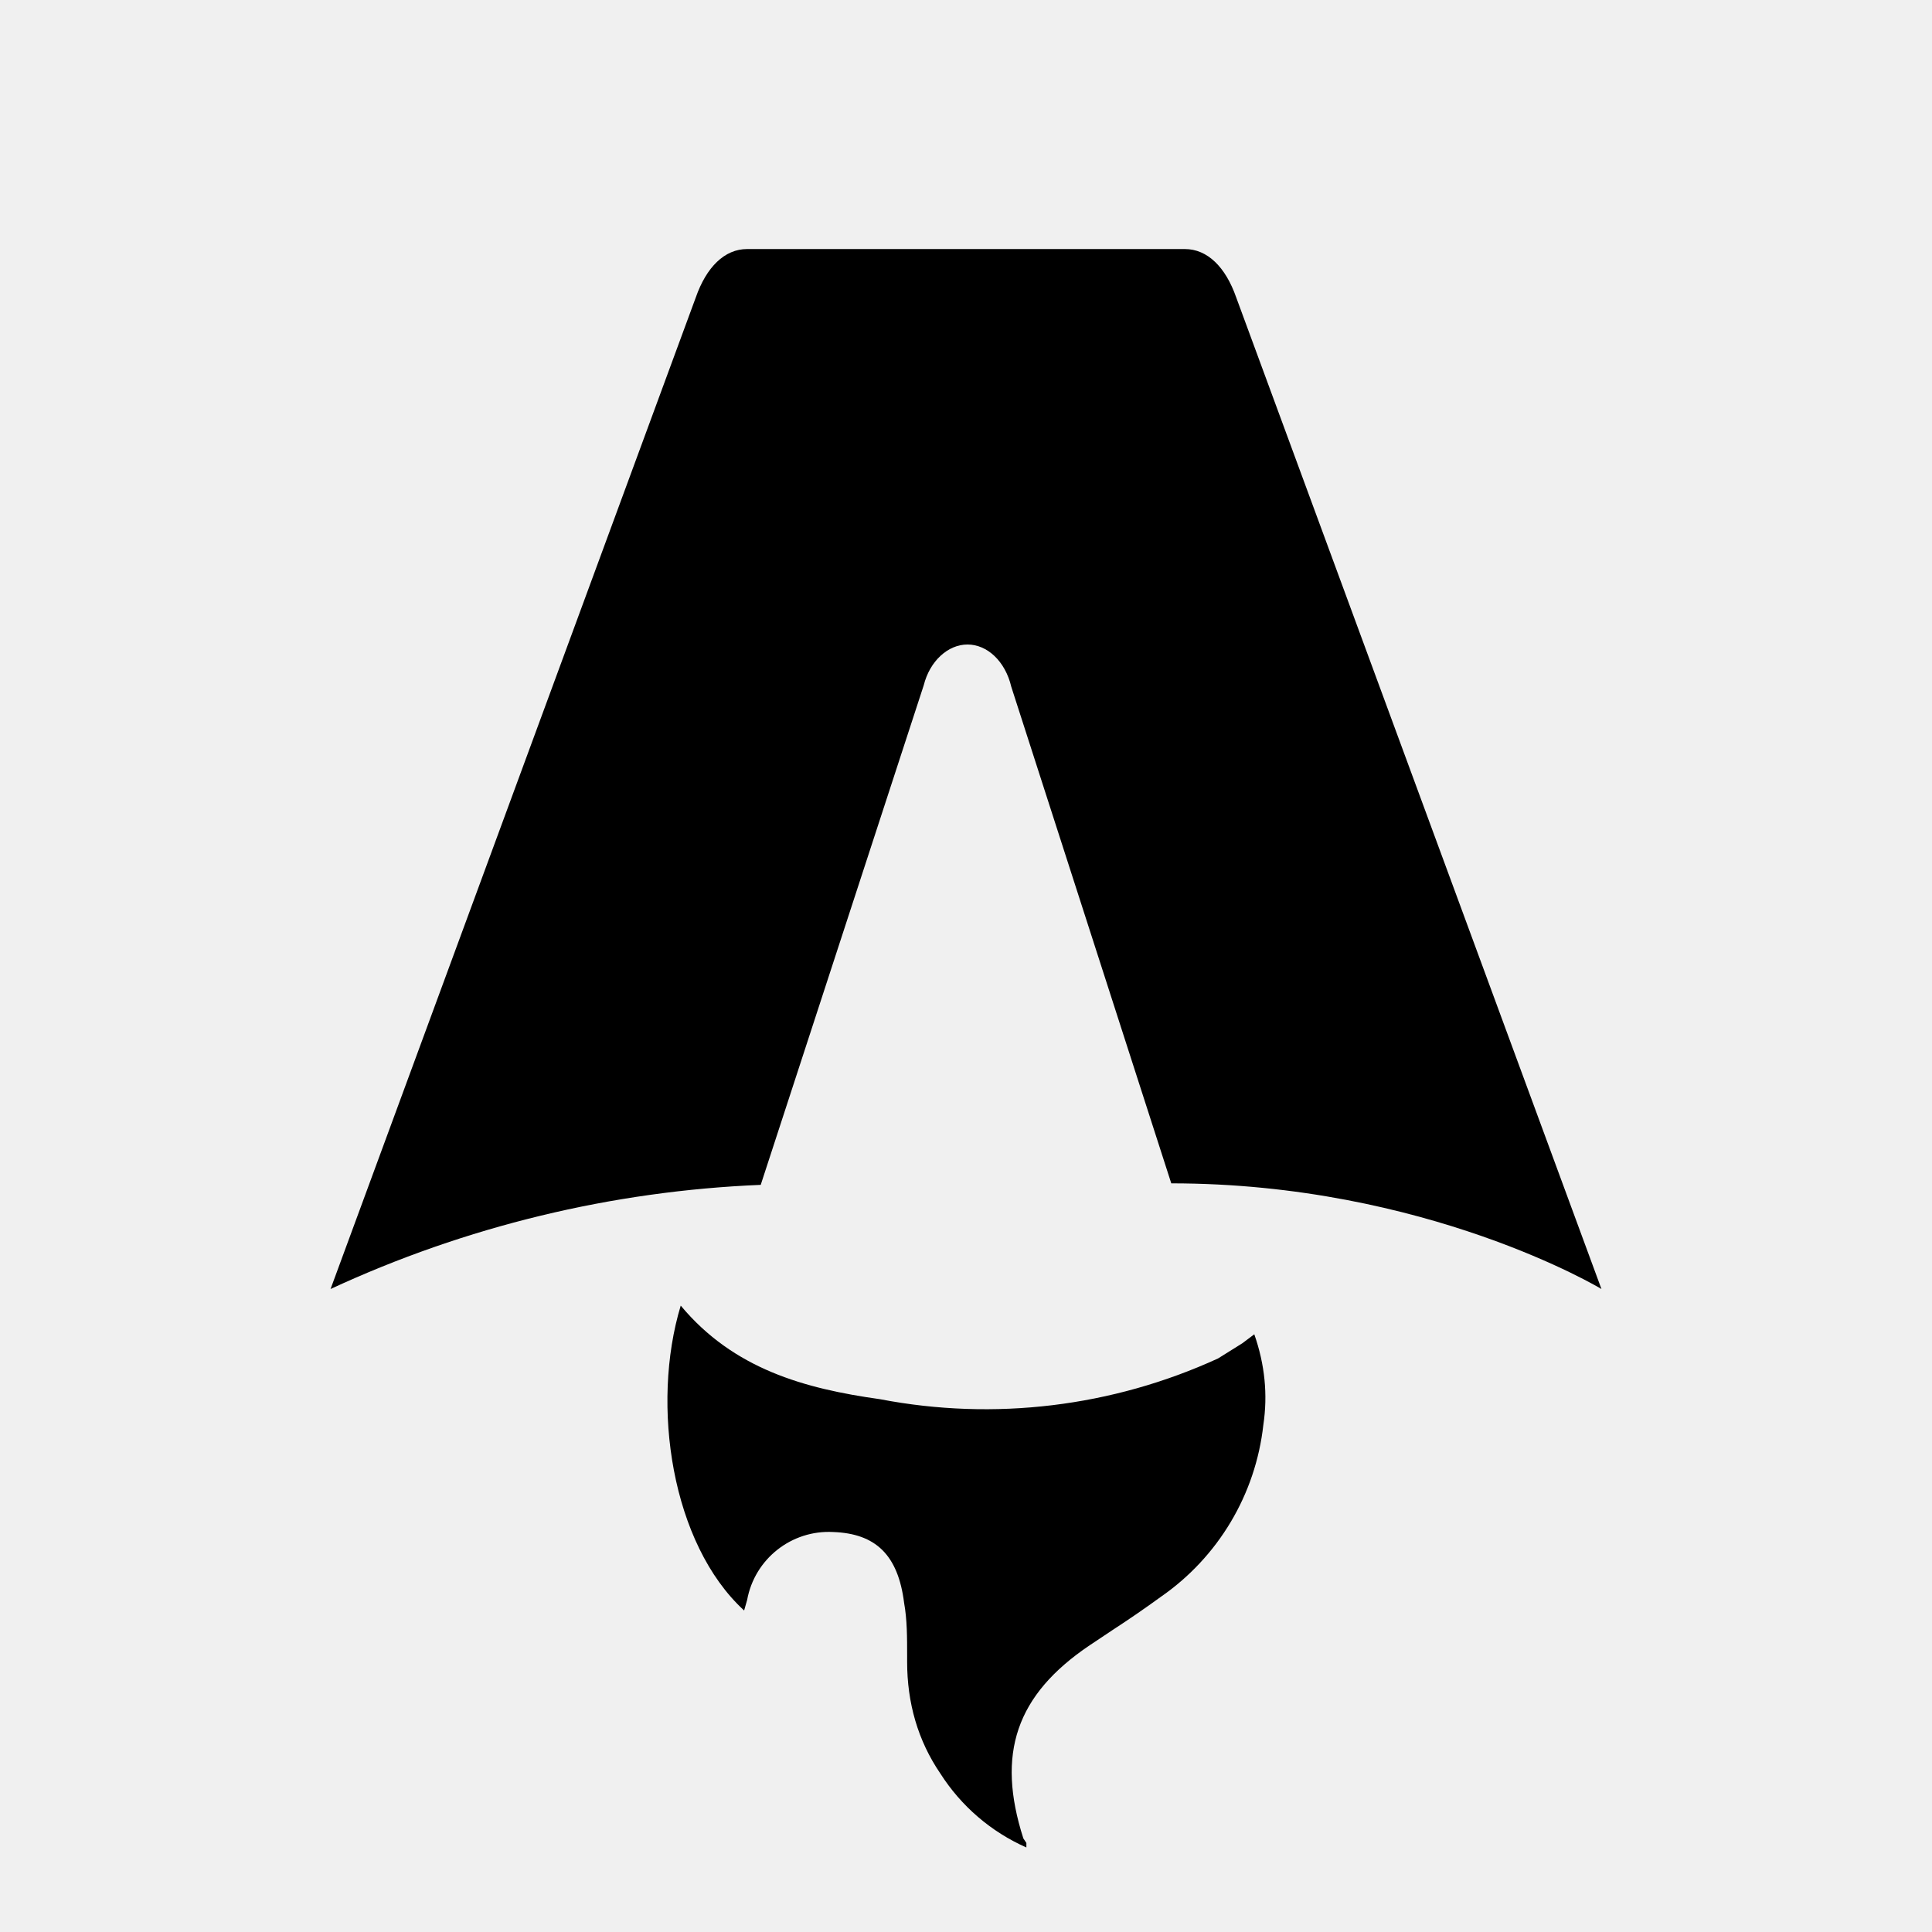
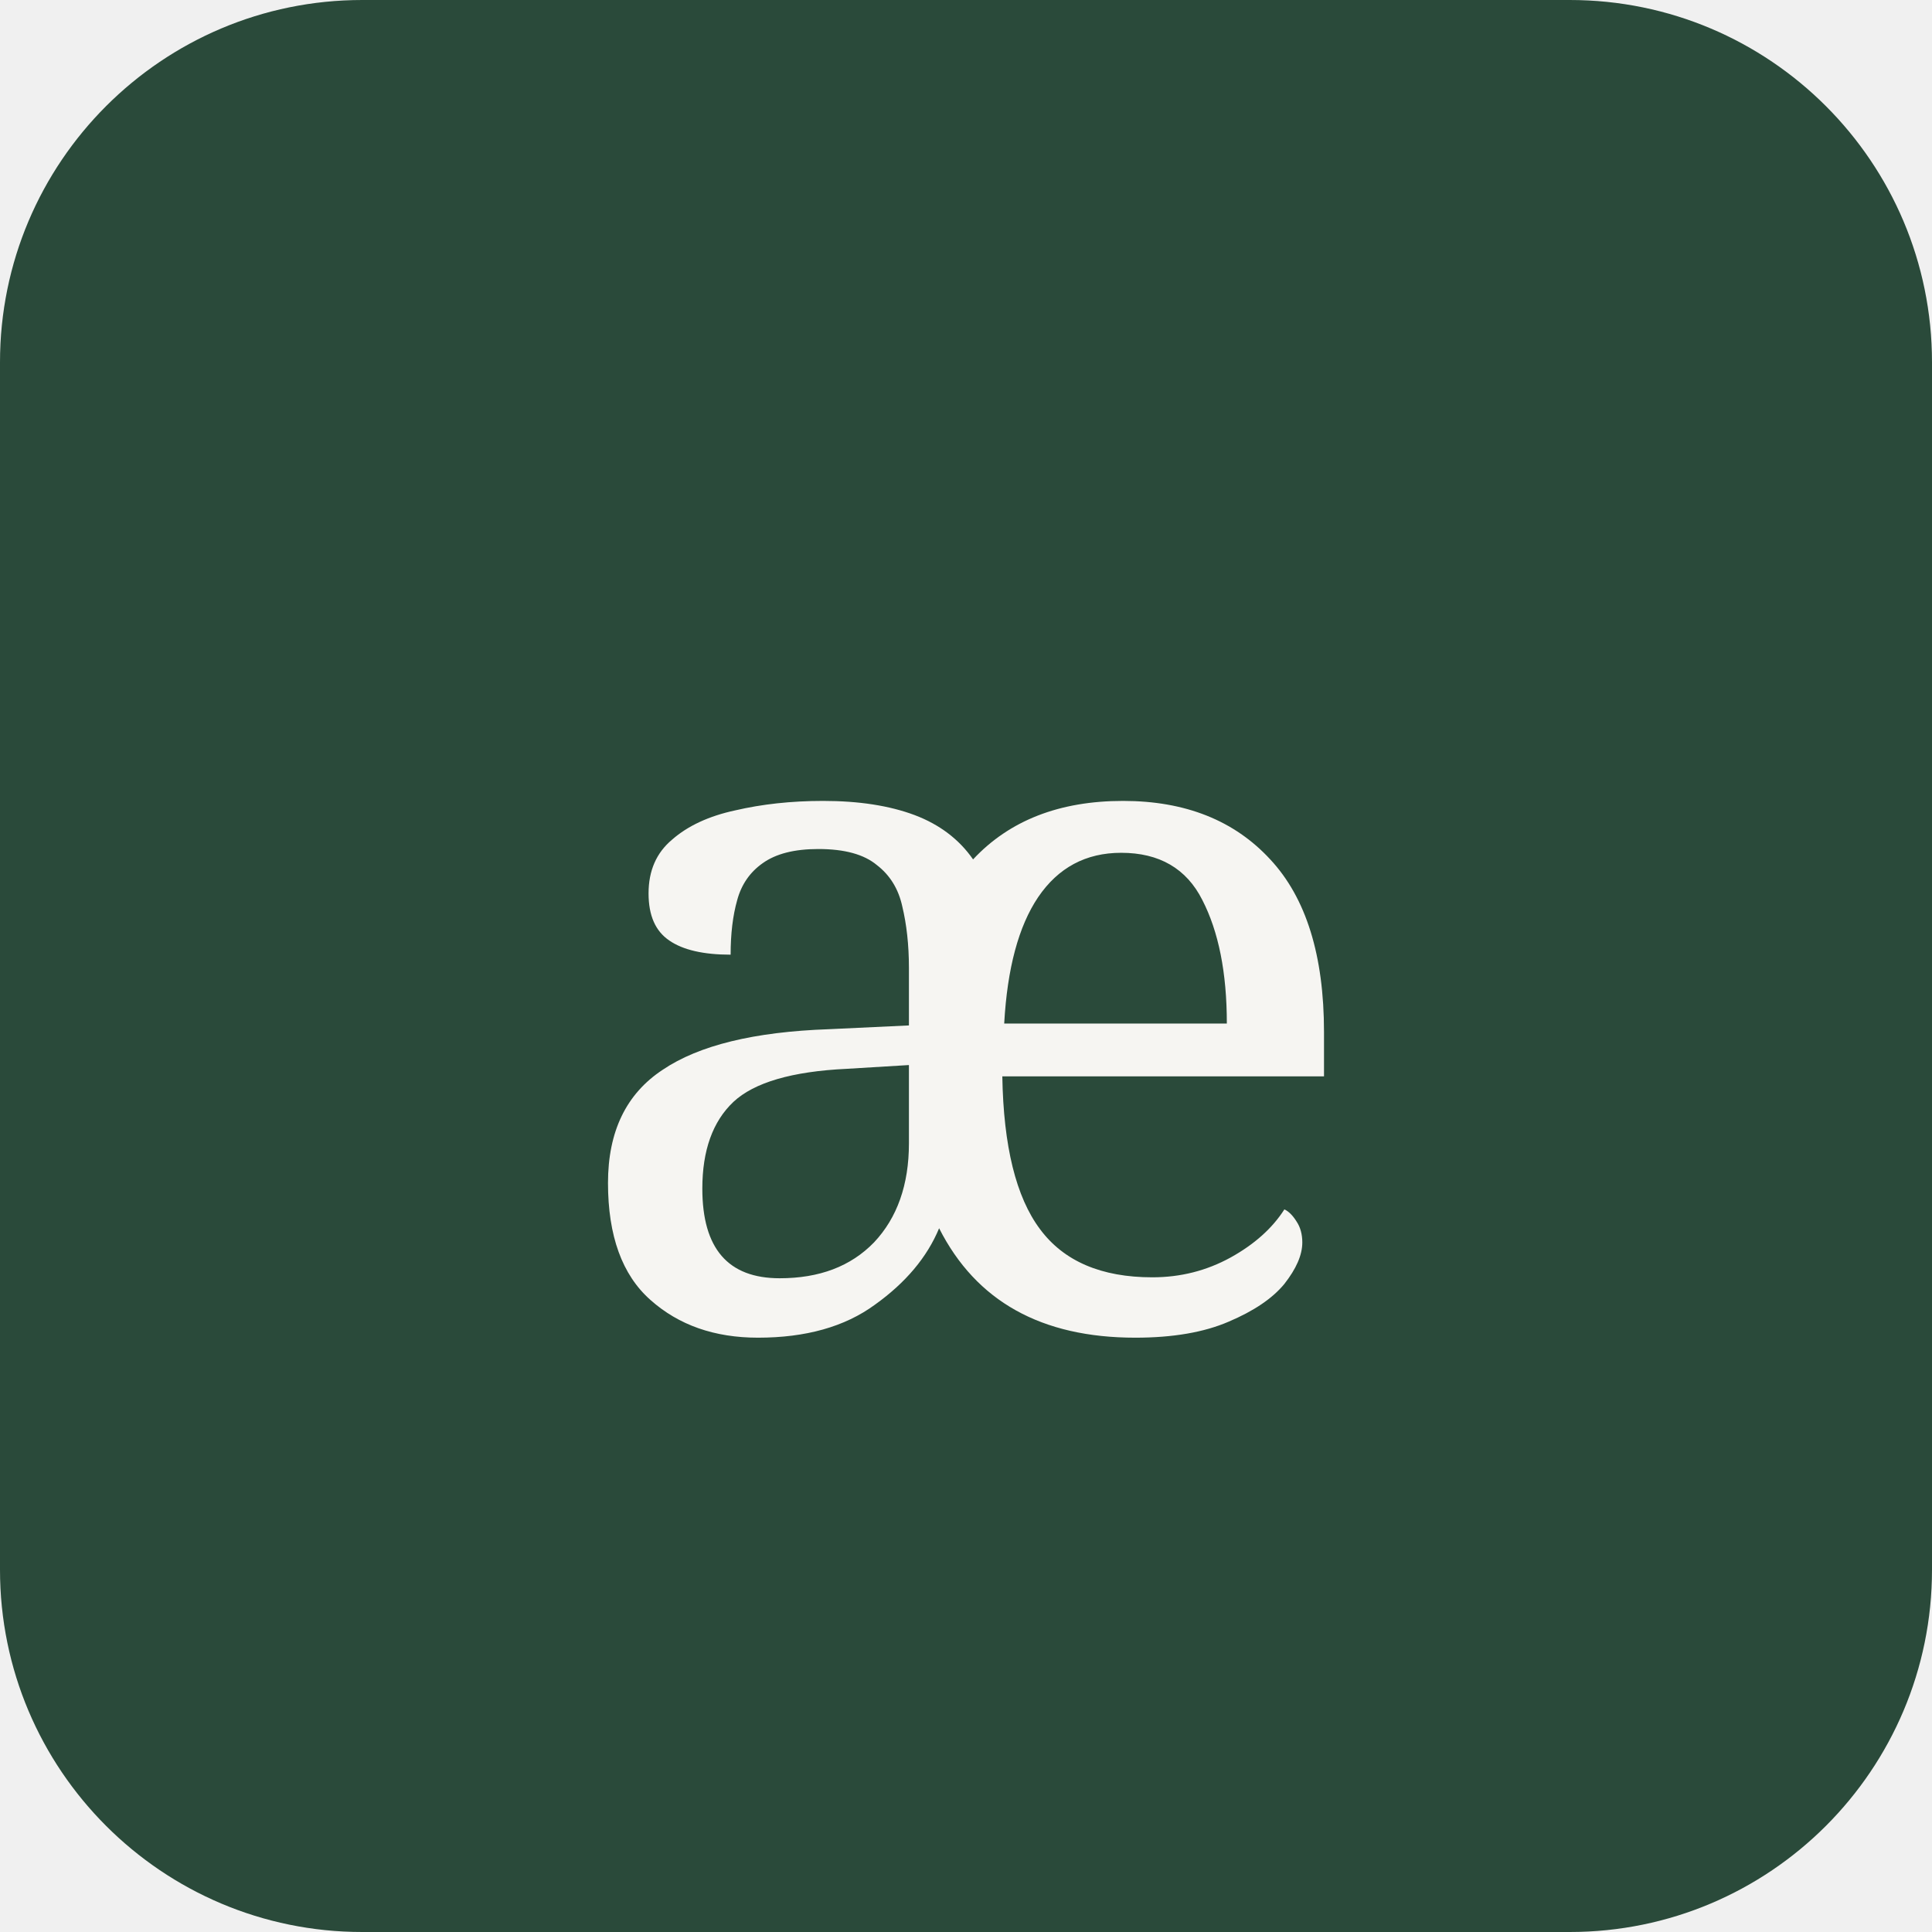
- <svg xmlns="http://www.w3.org/2000/svg" fill="none" viewBox="0 0 128 128">
-   <path d="M50.4 78.5a75.1 75.1 0 0 0-28.5 6.9l24.2-65.7c.7-2 1.9-3.2 3.4-3.2h29c1.5 0 2.7 1.2 3.4 3.2l24.2 65.7s-11.6-7-28.5-7L67 45.5c-.4-1.7-1.6-2.8-2.9-2.8-1.3 0-2.5 1.1-2.9 2.7L50.4 78.5Zm-1.1 28.2Zm-4.2-20.2c-2 6.6-.6 15.8 4.2 20.2a17.5 17.5 0 0 1 .2-.7 5.5 5.5 0 0 1 5.7-4.5c2.8.1 4.3 1.5 4.7 4.7.2 1.1.2 2.3.2 3.5v.4c0 2.7.7 5.2 2.2 7.4a13 13 0 0 0 5.7 4.9v-.3l-.2-.3c-1.8-5.6-.5-9.5 4.4-12.8l1.5-1a73 73 0 0 0 3.2-2.2 16 16 0 0 0 6.8-11.4c.3-2 .1-4-.6-6l-.8.6-1.6 1a37 37 0 0 1-22.4 2.7c-5-.7-9.7-2-13.2-6.2Z" />
-   <style>
-         path { fill: #000; }
-         @media (prefers-color-scheme: dark) {
-             path { fill: #FFF; }
-         }
-     </style>
+ <svg xmlns="http://www.w3.org/2000/svg" viewBox="0 0 32 32" fill="none">
+   <rect width="32" height="32" rx="6" fill="#2a4a3a" />
+   <text x="16" y="22" text-anchor="middle" font-family="Georgia, serif" font-size="16" fill="#f6f5f2">æ</text>
</svg>
